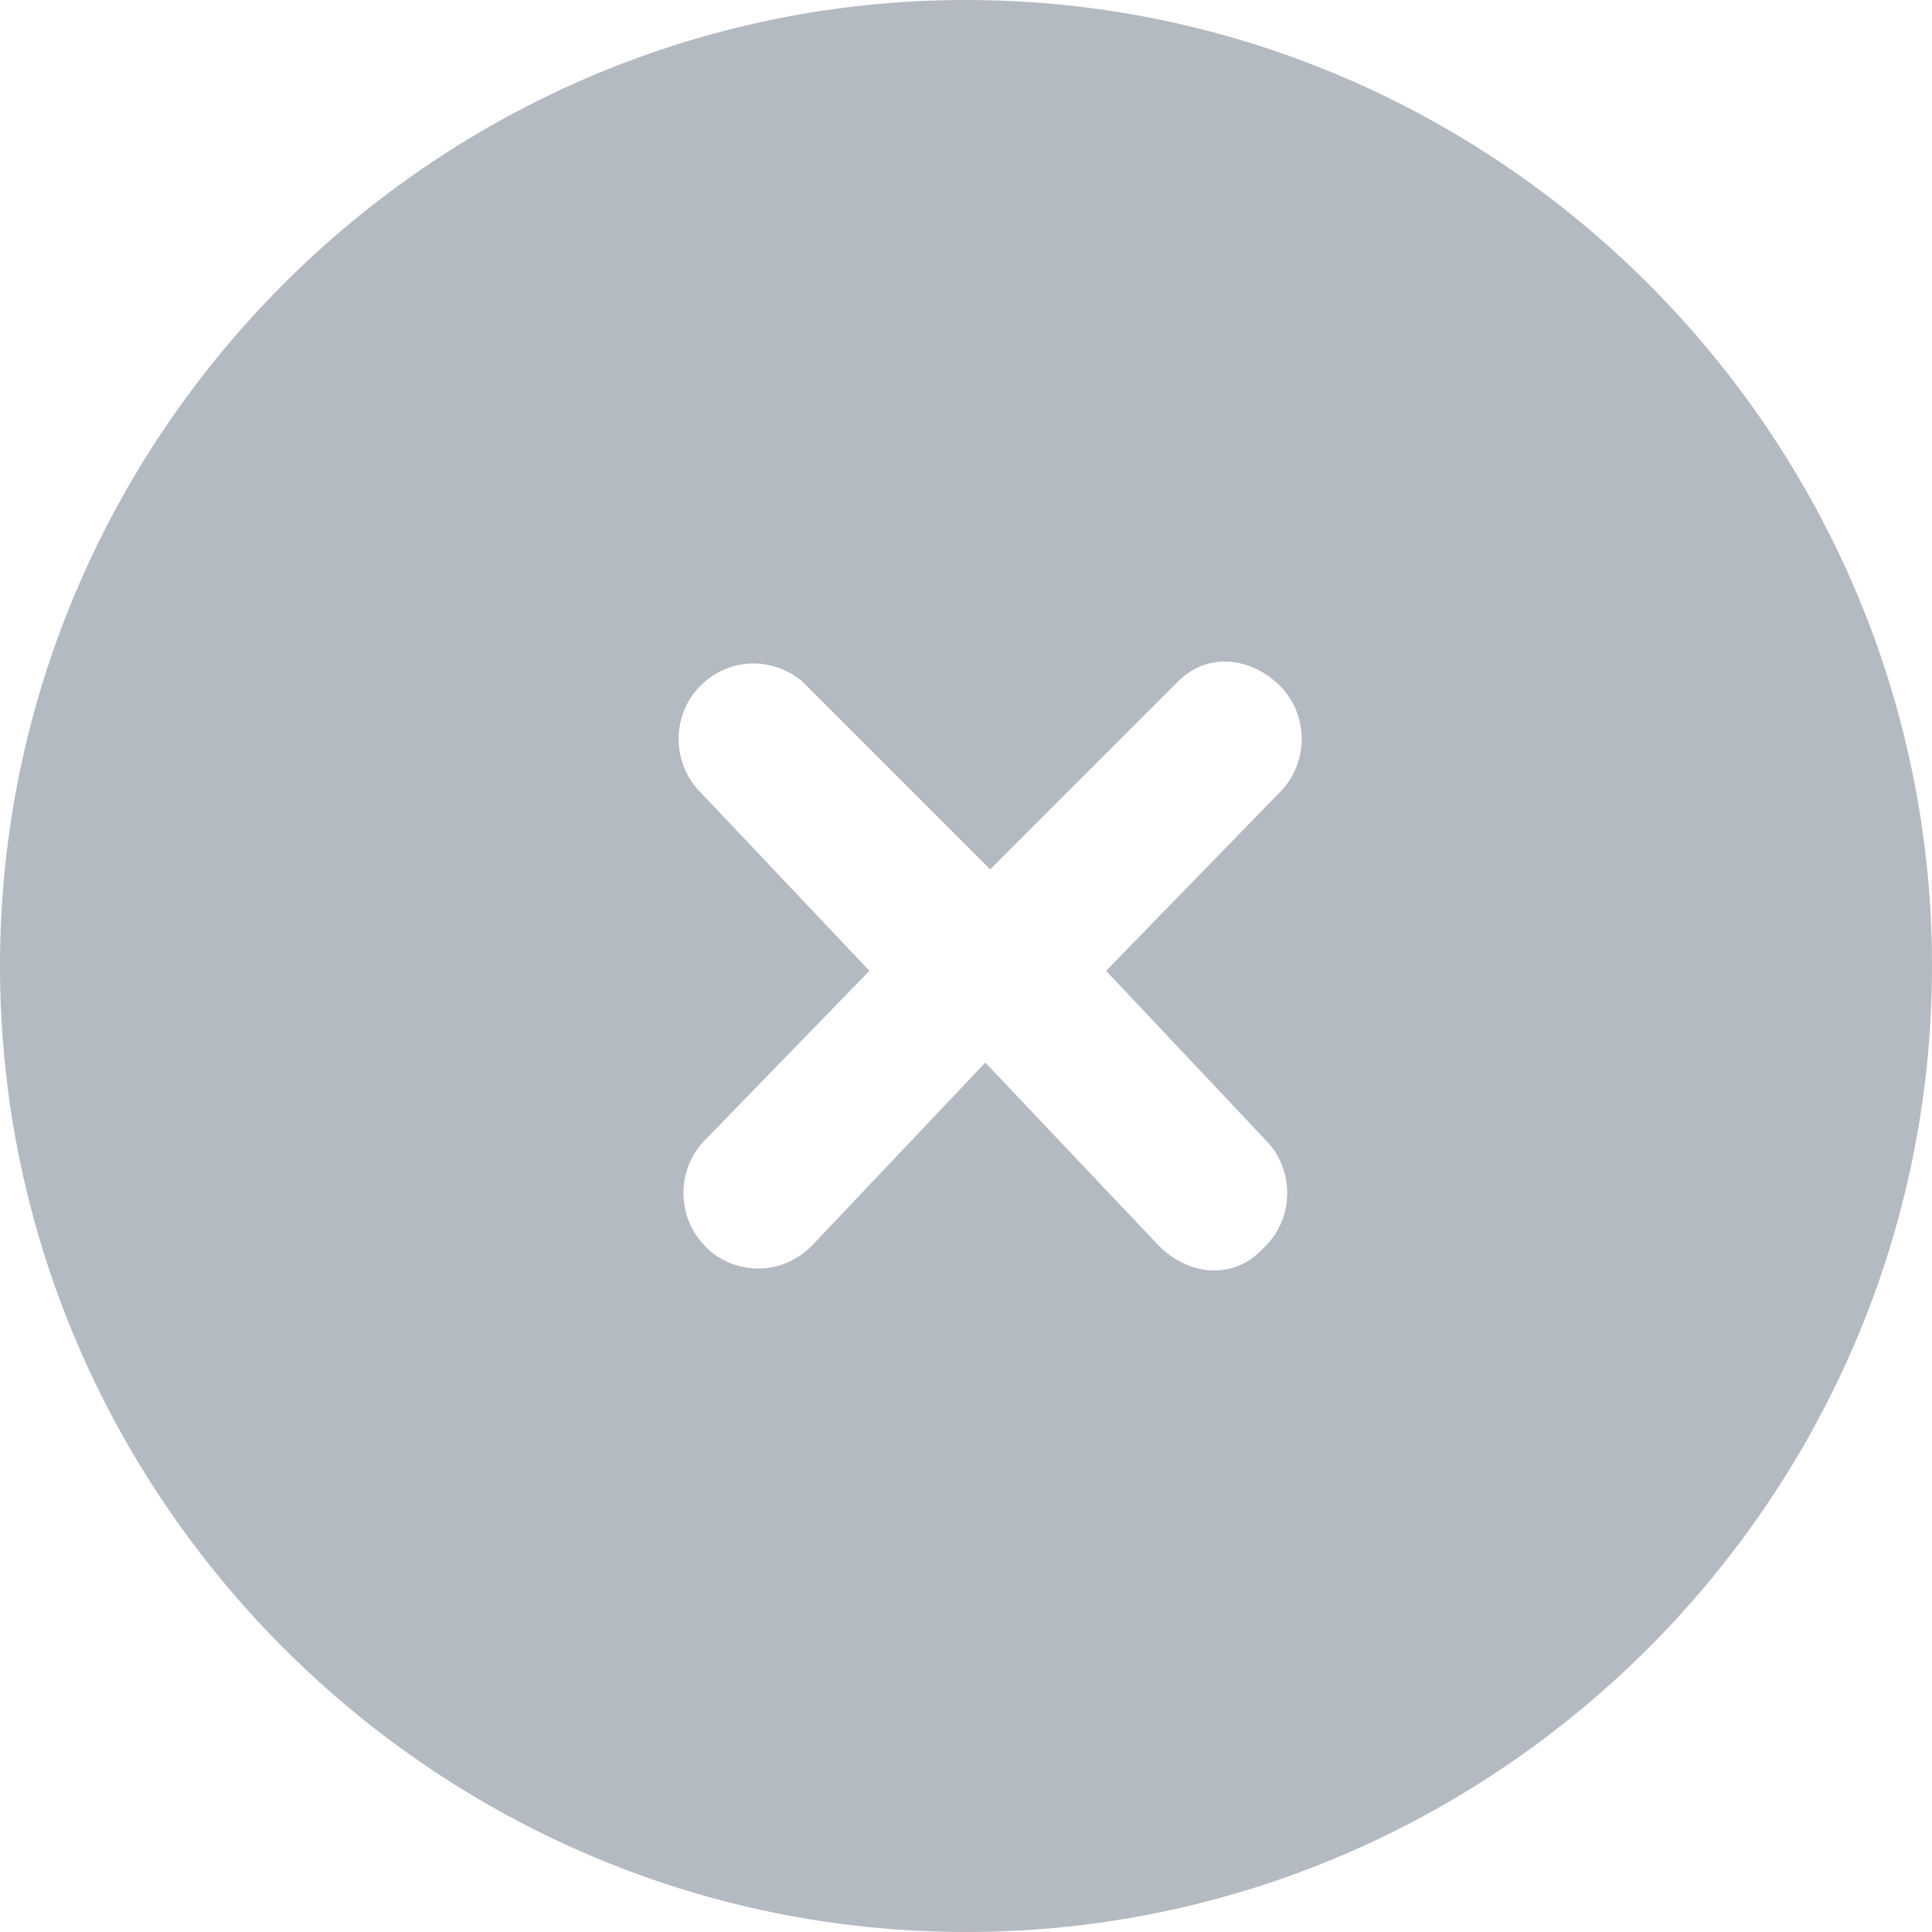
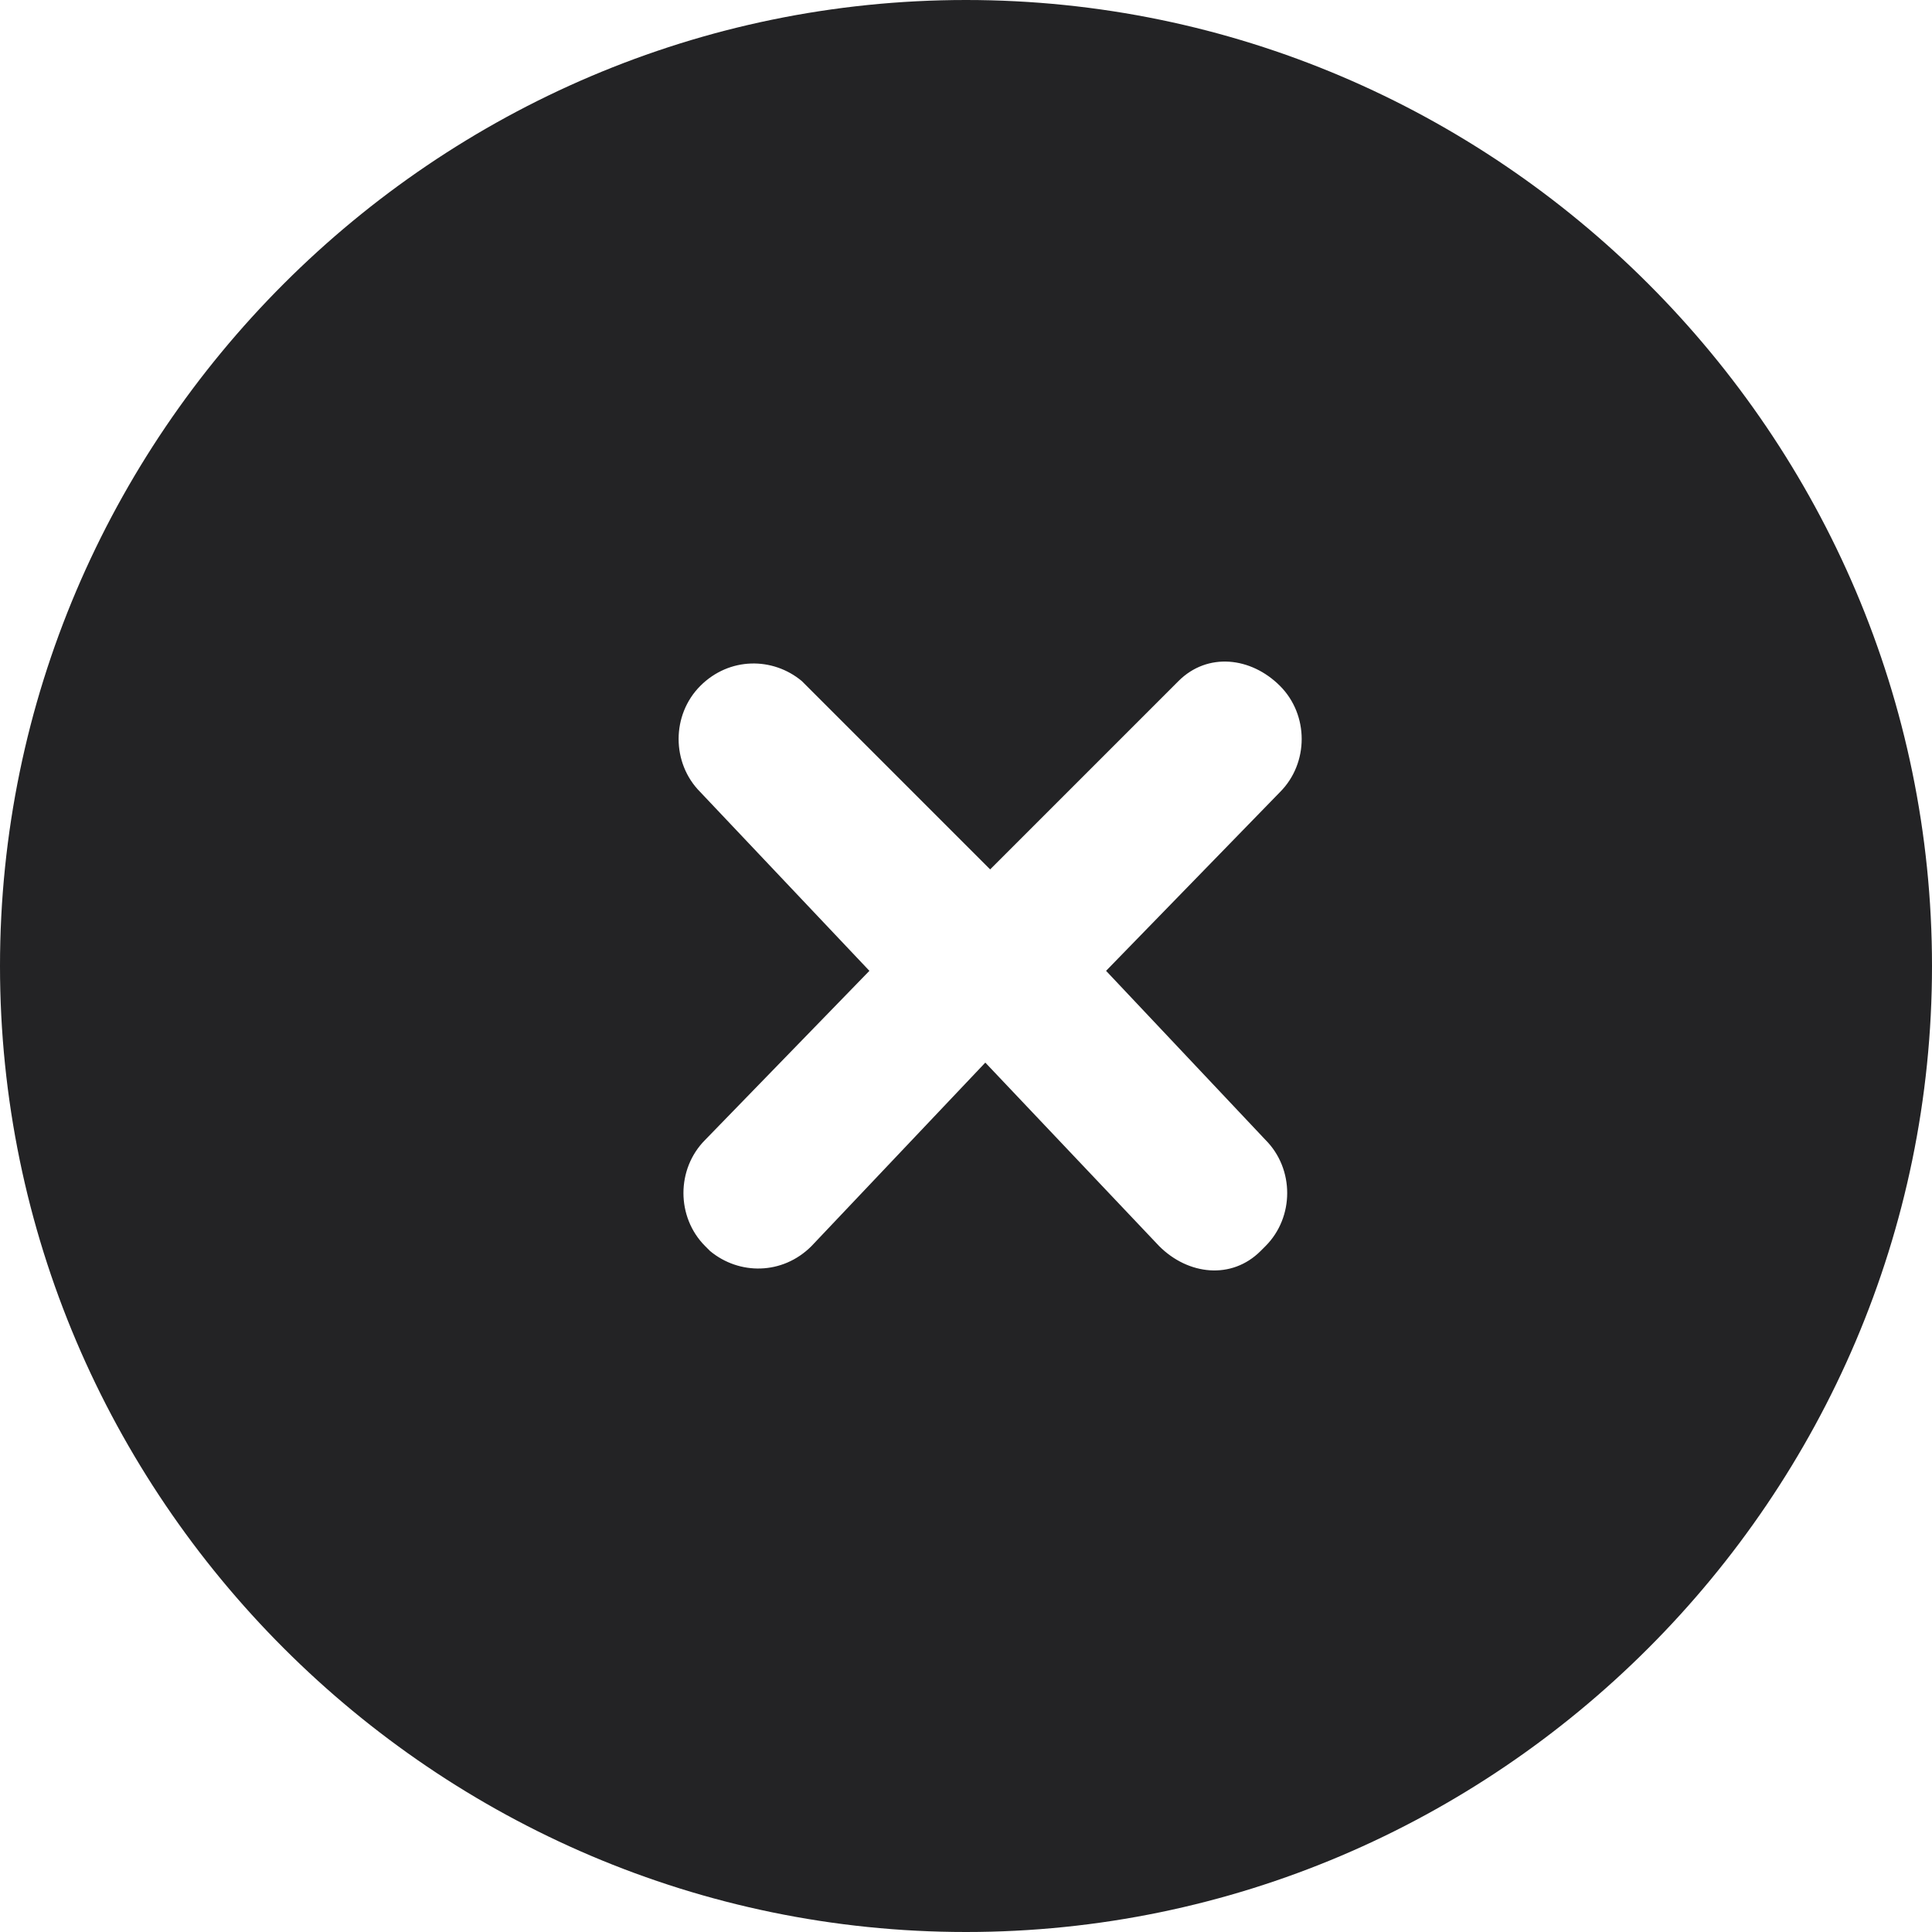
<svg xmlns="http://www.w3.org/2000/svg" version="1.1" id="Слой_1" x="0px" y="0px" viewBox="0 0 40 40" style="enable-background:new 0 0 40 40;" xml:space="preserve">
  <style type="text/css">
- 	.st0{fill:#B4BAC1;}
+ 	.st0{fill:#232325;}
</style>
  <path class="st0" d="M20,0C9,0,0,9,0,20s9,20,20,20s20-9,20-20S31,0,20,0z M26.2,23.6c0.6,0.6,0.6,1.6,0,2.2l-0.1,0.1  c-0.6,0.6-1.5,0.5-2.1-0.1L20.4,22l-3.6,3.8c-0.6,0.6-1.5,0.6-2.1,0.1l-0.1-0.1c-0.6-0.6-0.6-1.6,0-2.2l3.4-3.5l-3.5-3.7  c-0.6-0.6-0.6-1.6,0-2.2c0.6-0.6,1.5-0.6,2.1-0.1l0.1,0.1l3.8,3.8l3.8-3.8l0.1-0.1c0.6-0.6,1.5-0.5,2.1,0.1s0.6,1.6,0,2.2l-3.6,3.7  L26.2,23.6z" />
</svg>
